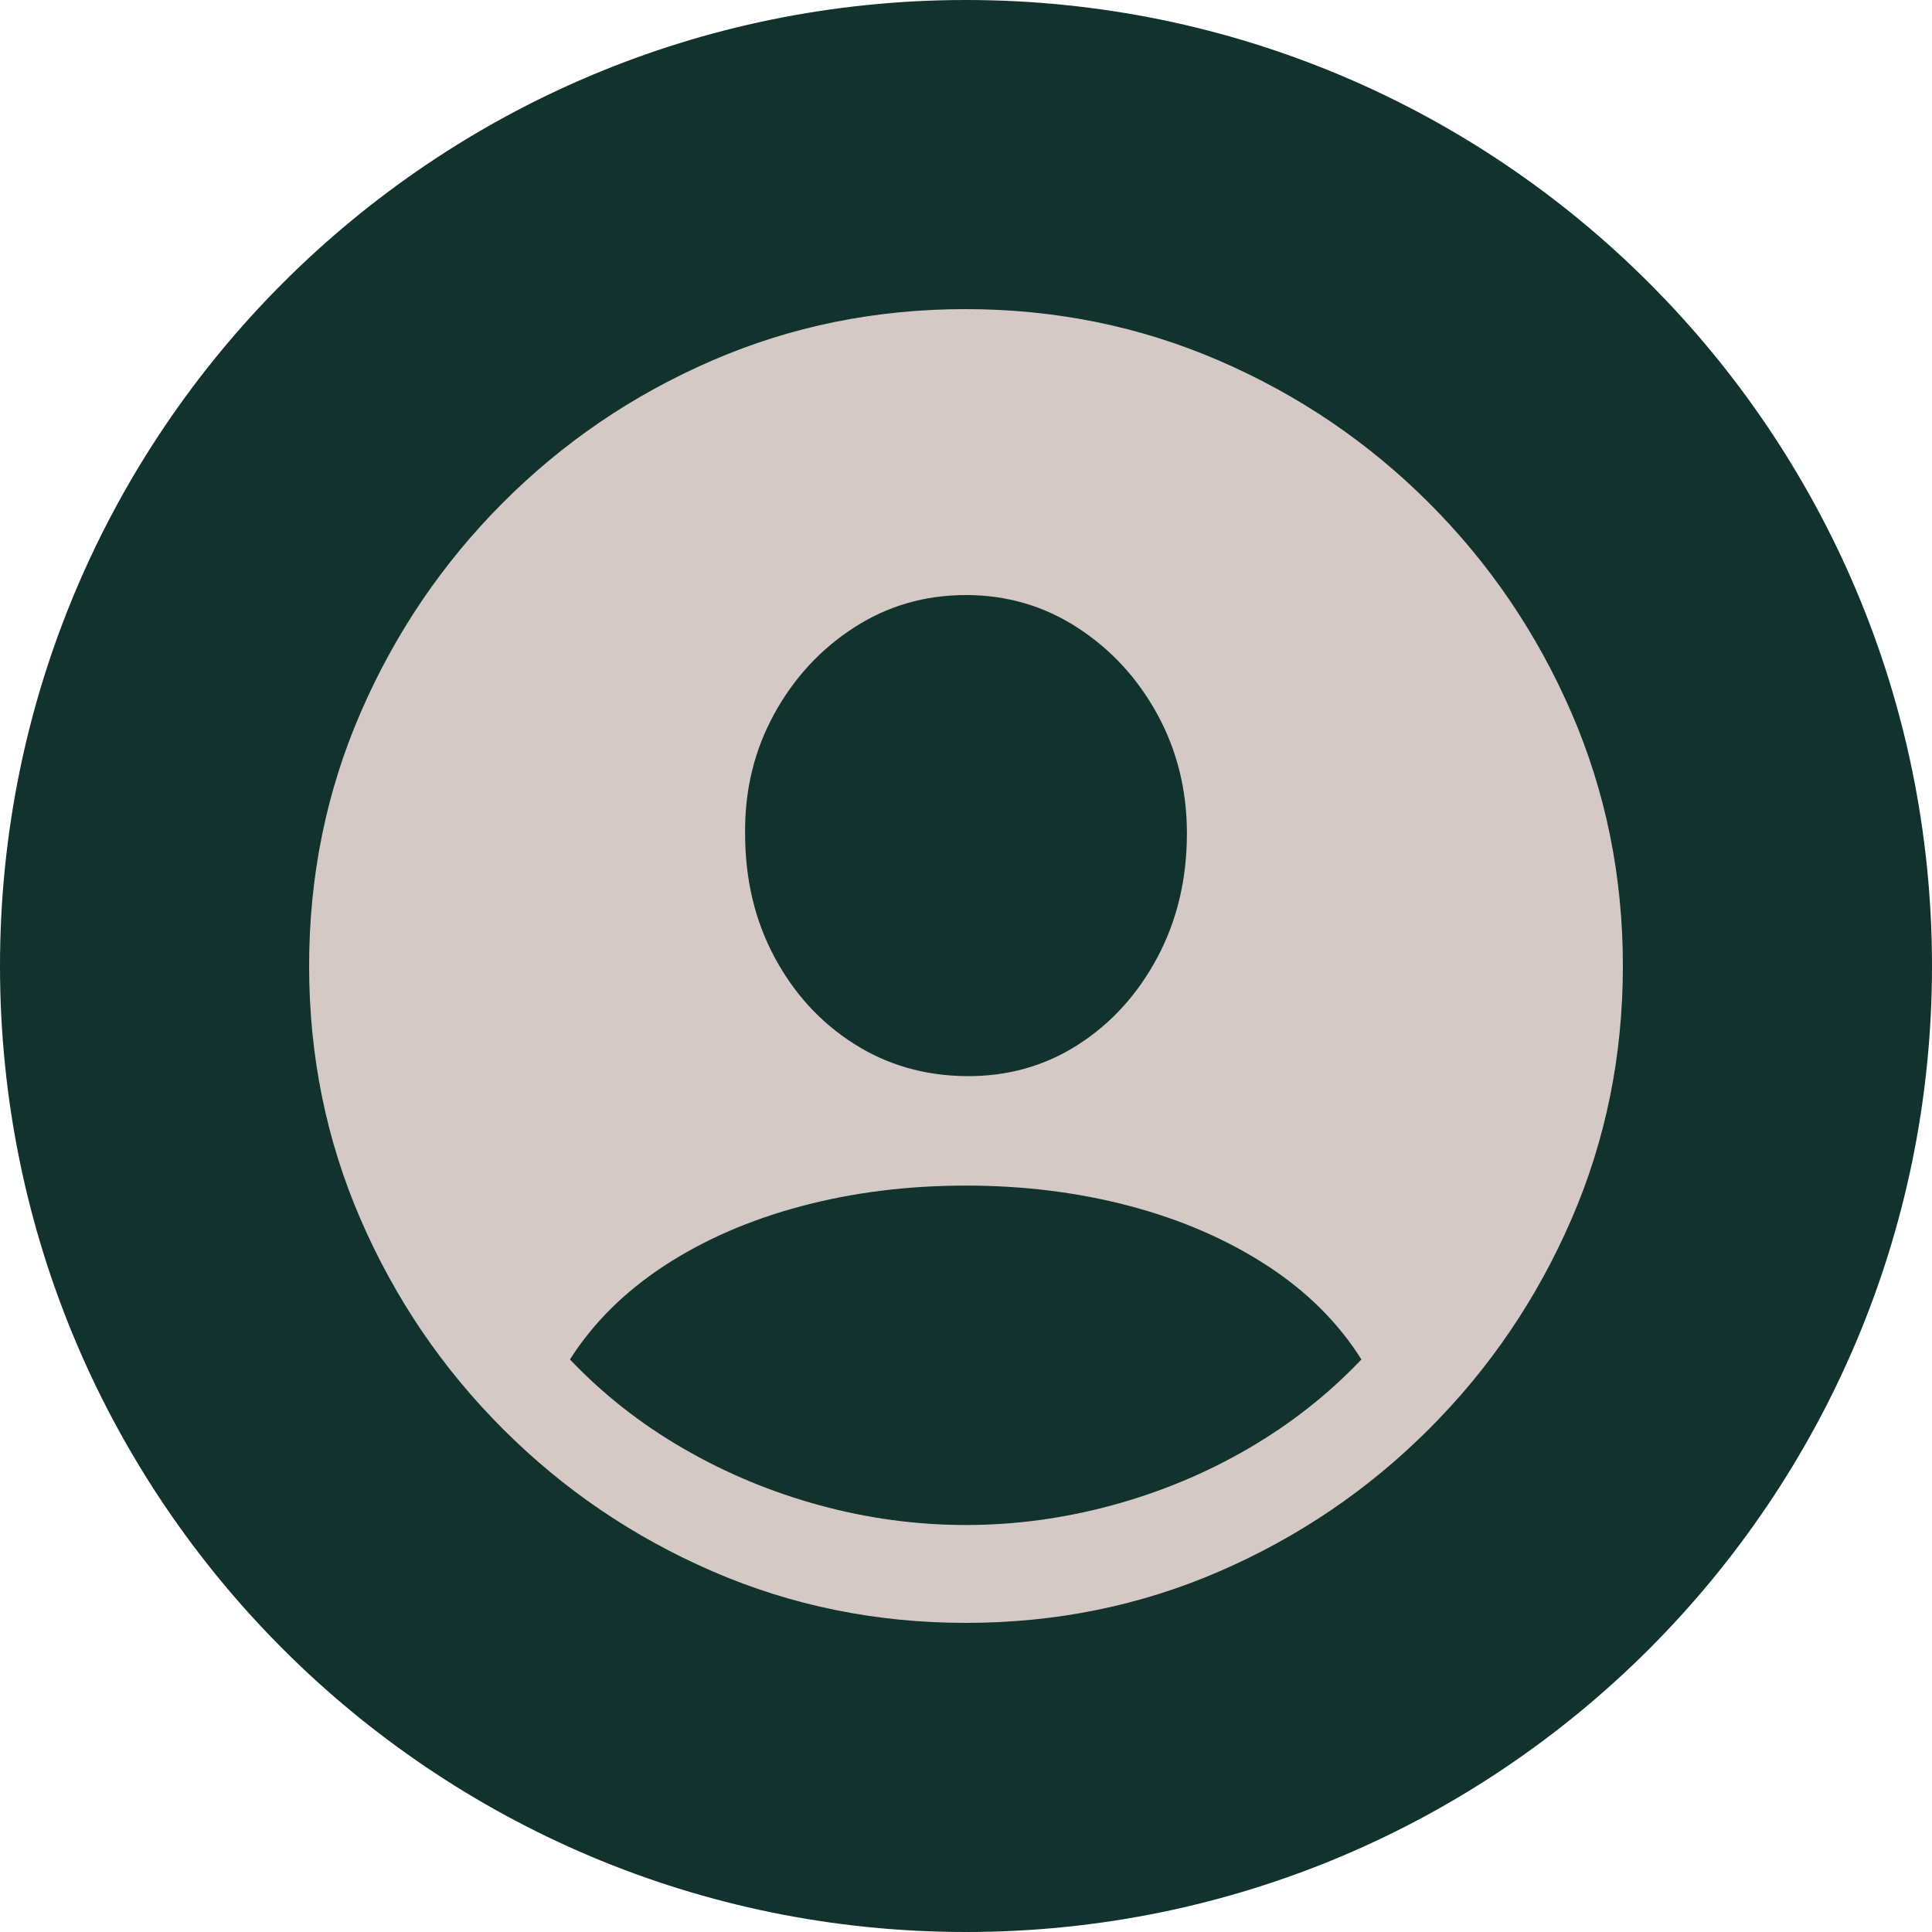
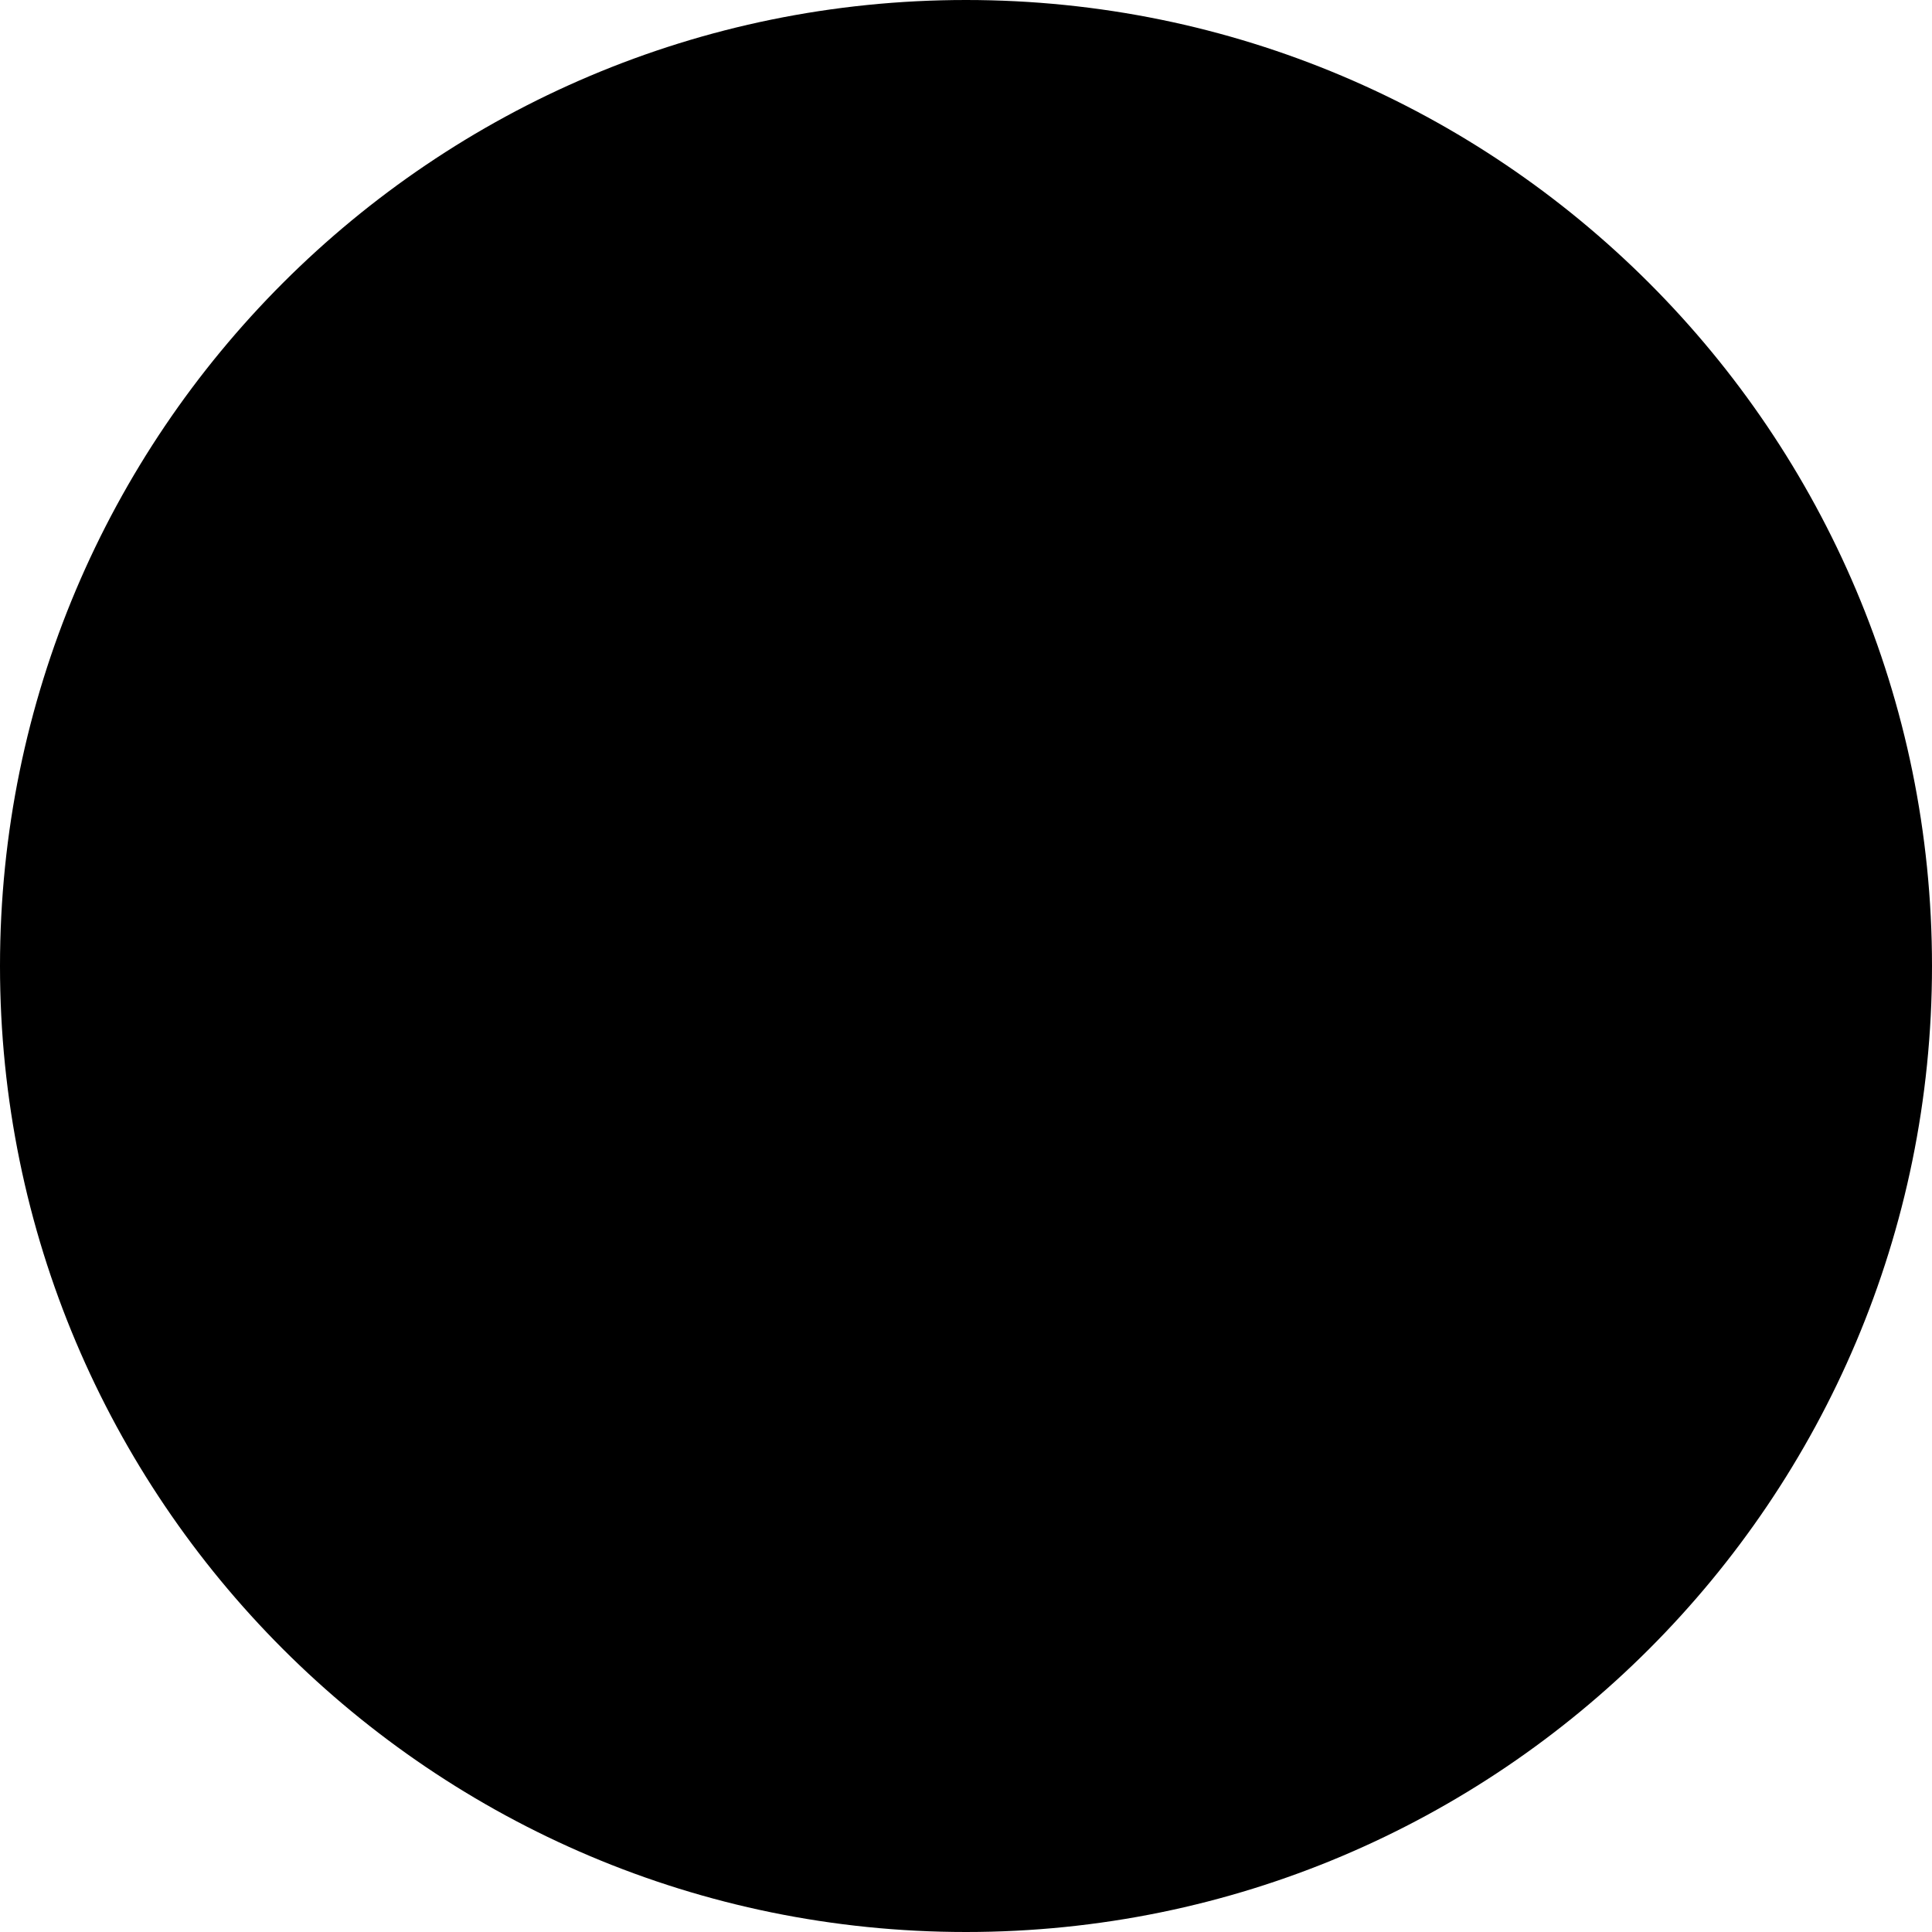
<svg xmlns="http://www.w3.org/2000/svg" width="50" height="50" viewBox="0 0 50 50">
  <g id="Gruppo-copia-5">
-     <path id="Ellisse" fill="#12322d" fill-rule="evenodd" stroke="none" d="M 50 25 C 50 11.193 38.807 0 25 0 C 11.193 0 0 11.193 0 25 C 0 38.807 11.193 50 25 50 C 38.807 50 50 38.807 50 25 Z" />
-     <path id="-copia" fill="#d4c9c4" fill-rule="evenodd" stroke="none" d="M 25 42 C 27.322 42 29.508 41.556 31.558 40.667 C 33.608 39.778 35.417 38.55 36.983 36.983 C 38.55 35.417 39.778 33.608 40.667 31.558 C 41.556 29.508 42 27.322 42 25 C 42 22.678 41.556 20.492 40.667 18.442 C 39.778 16.392 38.55 14.583 36.983 13.017 C 35.417 11.45 33.606 10.222 31.55 9.333 C 29.494 8.444 27.306 8 24.983 8 C 22.661 8 20.475 8.444 18.425 9.333 C 16.375 10.222 14.569 11.45 13.008 13.017 C 11.447 14.583 10.222 16.392 9.333 18.442 C 8.444 20.492 8 22.678 8 25 C 8 27.322 8.444 29.508 9.333 31.558 C 10.222 33.608 11.45 35.417 13.017 36.983 C 14.583 38.55 16.392 39.778 18.442 40.667 C 20.492 41.556 22.678 42 25 42 Z M 25 39.467 C 23.722 39.467 22.461 39.297 21.217 38.958 C 19.972 38.619 18.797 38.131 17.692 37.492 C 16.586 36.853 15.606 36.083 14.75 35.183 C 15.35 34.239 16.164 33.431 17.192 32.758 C 18.219 32.086 19.4 31.572 20.733 31.217 C 22.067 30.861 23.489 30.683 25 30.683 C 26.489 30.683 27.897 30.858 29.225 31.208 C 30.553 31.558 31.736 32.069 32.775 32.742 C 33.814 33.414 34.633 34.228 35.233 35.183 C 34.378 36.083 33.4 36.853 32.3 37.492 C 31.2 38.131 30.025 38.619 28.775 38.958 C 27.525 39.297 26.267 39.467 25 39.467 Z M 25 27.85 C 23.922 27.839 22.953 27.558 22.092 27.008 C 21.231 26.458 20.547 25.711 20.042 24.767 C 19.536 23.822 19.283 22.756 19.283 21.567 C 19.272 20.444 19.522 19.417 20.033 18.483 C 20.544 17.55 21.233 16.803 22.1 16.242 C 22.967 15.681 23.933 15.4 25 15.4 C 26.056 15.4 27.017 15.681 27.883 16.242 C 28.75 16.803 29.439 17.55 29.95 18.483 C 30.461 19.417 30.717 20.444 30.717 21.567 C 30.717 22.756 30.461 23.828 29.95 24.783 C 29.439 25.739 28.753 26.492 27.892 27.042 C 27.031 27.592 26.067 27.861 25 27.85 Z" />
+     <path id="Ellisse" fill="currentcolor" fill-rule="evenodd" stroke="none" d="M 50 25 C 50 11.193 38.807 0 25 0 C 11.193 0 0 11.193 0 25 C 0 38.807 11.193 50 25 50 C 38.807 50 50 38.807 50 25 Z" />
+     <path id="-copia" fill="currentcolor" fill-rule="evenodd" stroke="none" d="M 25 42 C 27.322 42 29.508 41.556 31.558 40.667 C 33.608 39.778 35.417 38.55 36.983 36.983 C 38.55 35.417 39.778 33.608 40.667 31.558 C 41.556 29.508 42 27.322 42 25 C 42 22.678 41.556 20.492 40.667 18.442 C 39.778 16.392 38.55 14.583 36.983 13.017 C 35.417 11.45 33.606 10.222 31.55 9.333 C 29.494 8.444 27.306 8 24.983 8 C 22.661 8 20.475 8.444 18.425 9.333 C 16.375 10.222 14.569 11.45 13.008 13.017 C 11.447 14.583 10.222 16.392 9.333 18.442 C 8.444 20.492 8 22.678 8 25 C 8 27.322 8.444 29.508 9.333 31.558 C 10.222 33.608 11.45 35.417 13.017 36.983 C 14.583 38.55 16.392 39.778 18.442 40.667 C 20.492 41.556 22.678 42 25 42 Z M 25 39.467 C 23.722 39.467 22.461 39.297 21.217 38.958 C 19.972 38.619 18.797 38.131 17.692 37.492 C 16.586 36.853 15.606 36.083 14.75 35.183 C 15.35 34.239 16.164 33.431 17.192 32.758 C 18.219 32.086 19.4 31.572 20.733 31.217 C 22.067 30.861 23.489 30.683 25 30.683 C 26.489 30.683 27.897 30.858 29.225 31.208 C 30.553 31.558 31.736 32.069 32.775 32.742 C 33.814 33.414 34.633 34.228 35.233 35.183 C 34.378 36.083 33.4 36.853 32.3 37.492 C 31.2 38.131 30.025 38.619 28.775 38.958 C 27.525 39.297 26.267 39.467 25 39.467 Z M 25 27.85 C 23.922 27.839 22.953 27.558 22.092 27.008 C 21.231 26.458 20.547 25.711 20.042 24.767 C 19.536 23.822 19.283 22.756 19.283 21.567 C 19.272 20.444 19.522 19.417 20.033 18.483 C 20.544 17.55 21.233 16.803 22.1 16.242 C 22.967 15.681 23.933 15.4 25 15.4 C 26.056 15.4 27.017 15.681 27.883 16.242 C 28.75 16.803 29.439 17.55 29.95 18.483 C 30.461 19.417 30.717 20.444 30.717 21.567 C 30.717 22.756 30.461 23.828 29.95 24.783 C 29.439 25.739 28.753 26.492 27.892 27.042 C 27.031 27.592 26.067 27.861 25 27.85 Z" />
  </g>
</svg>
